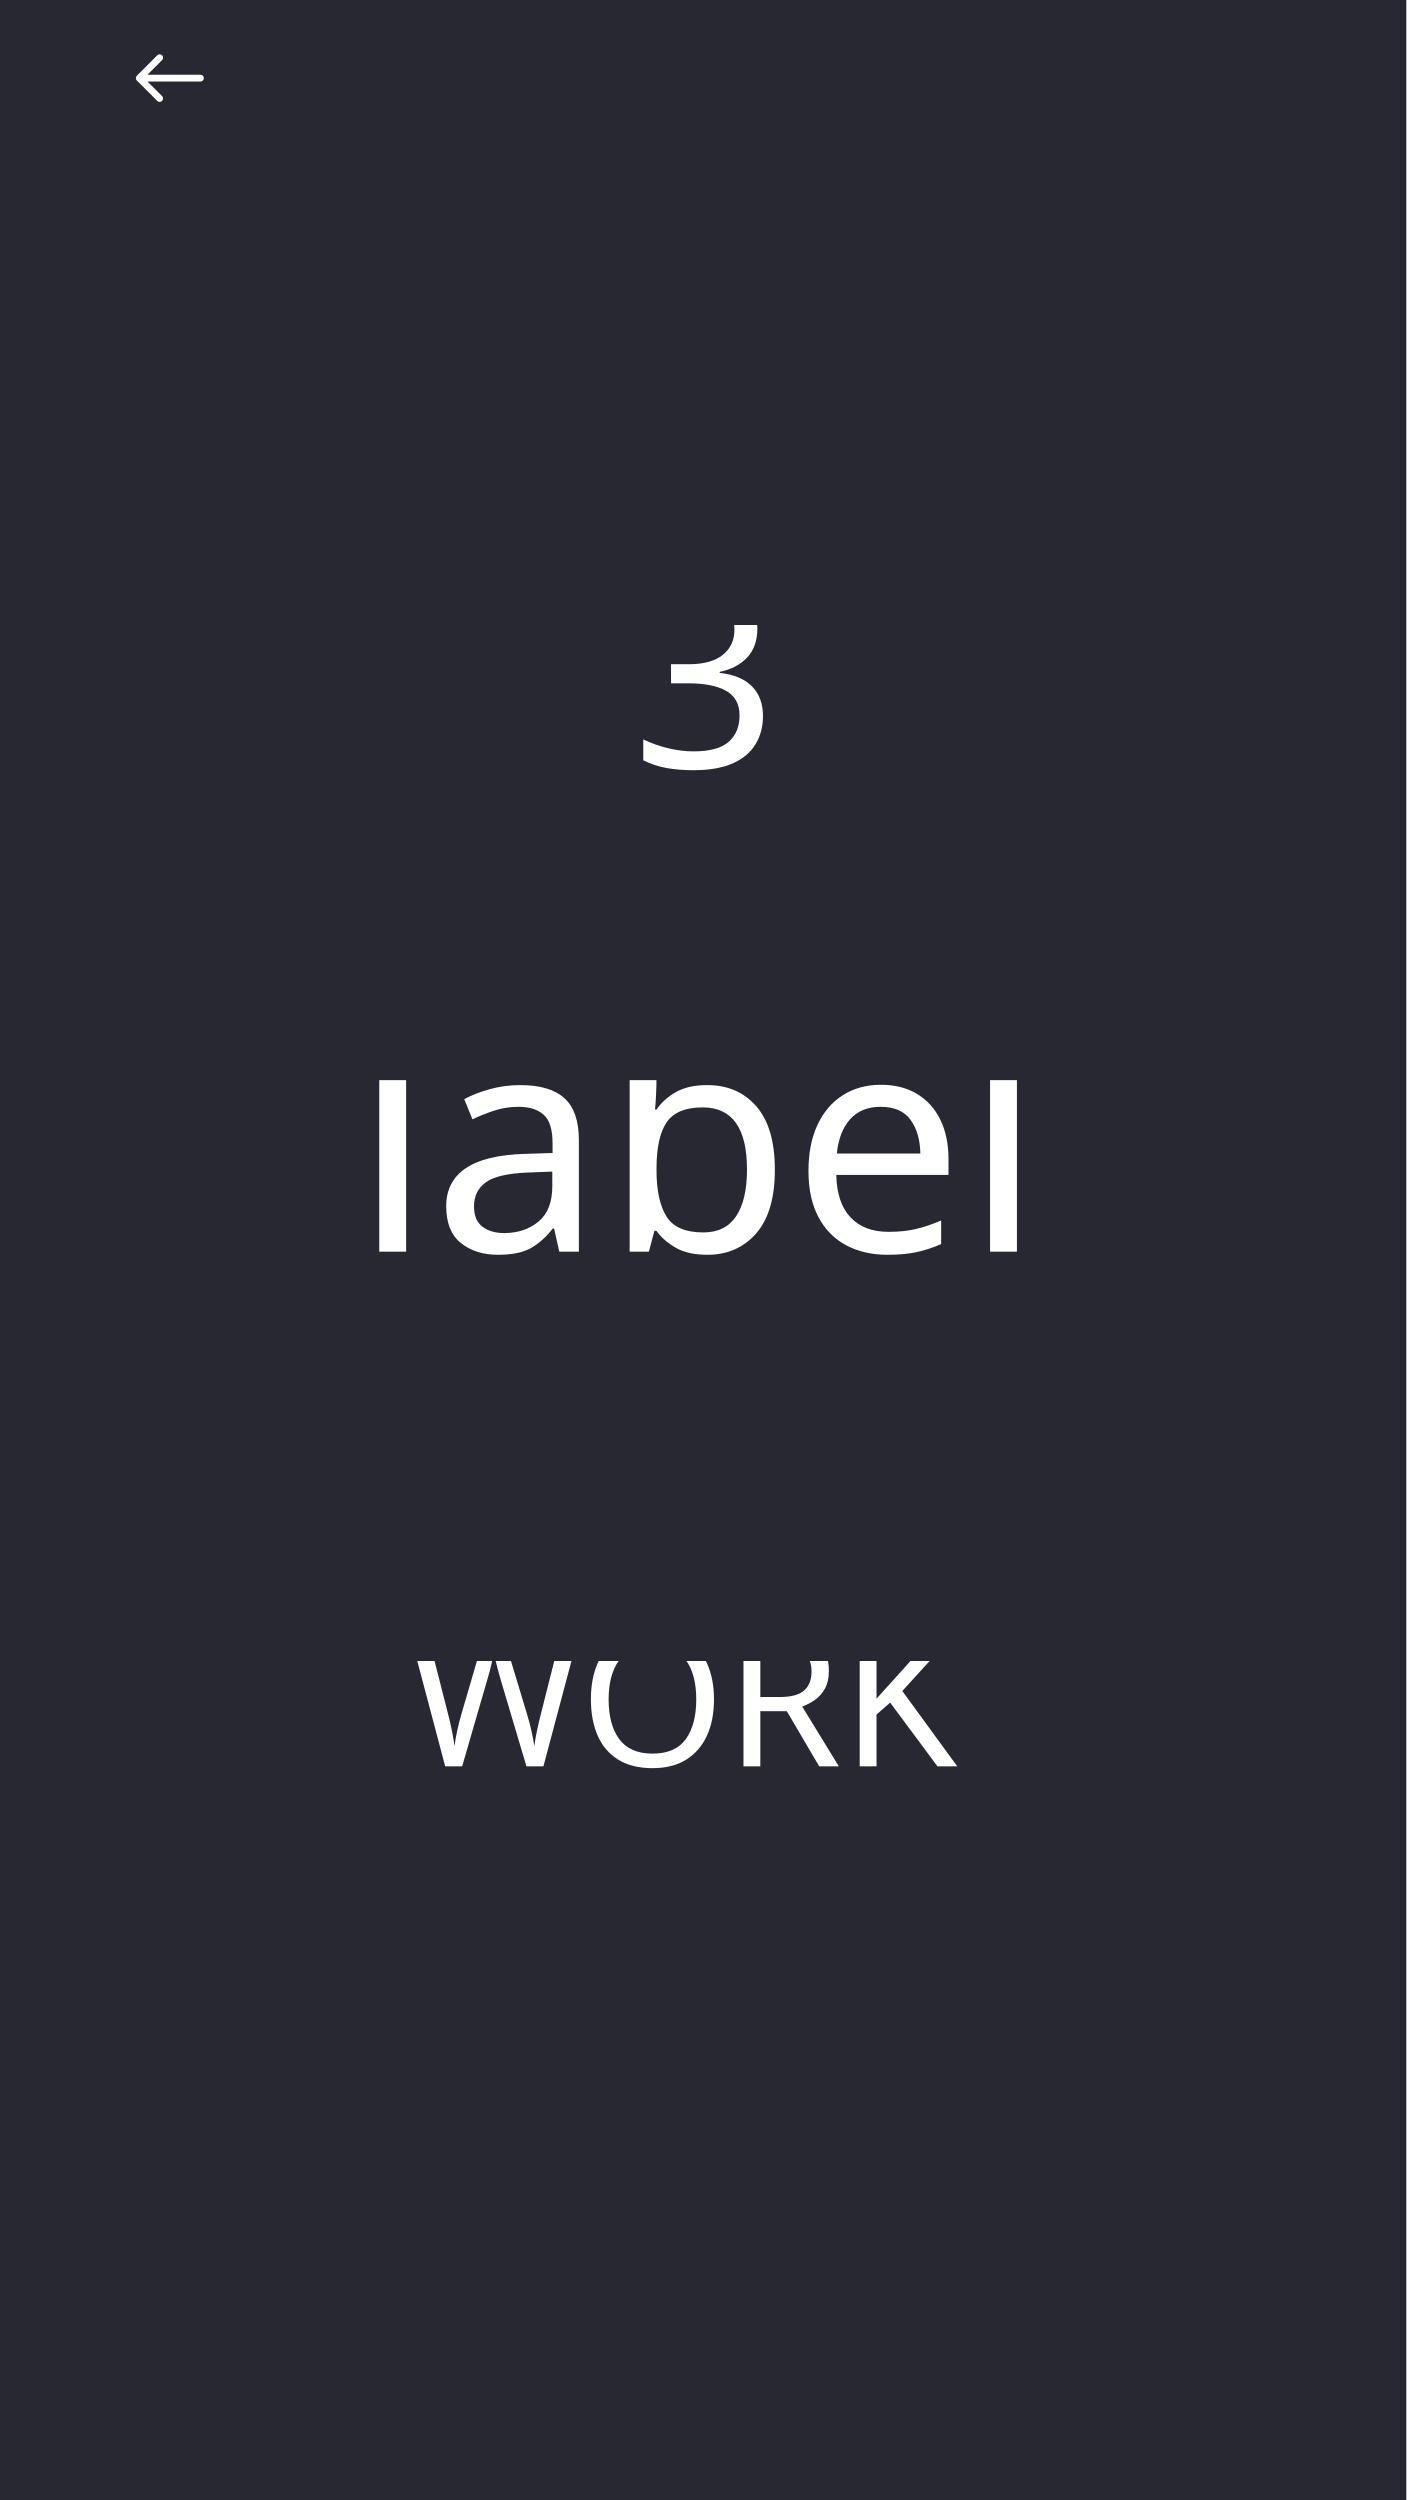
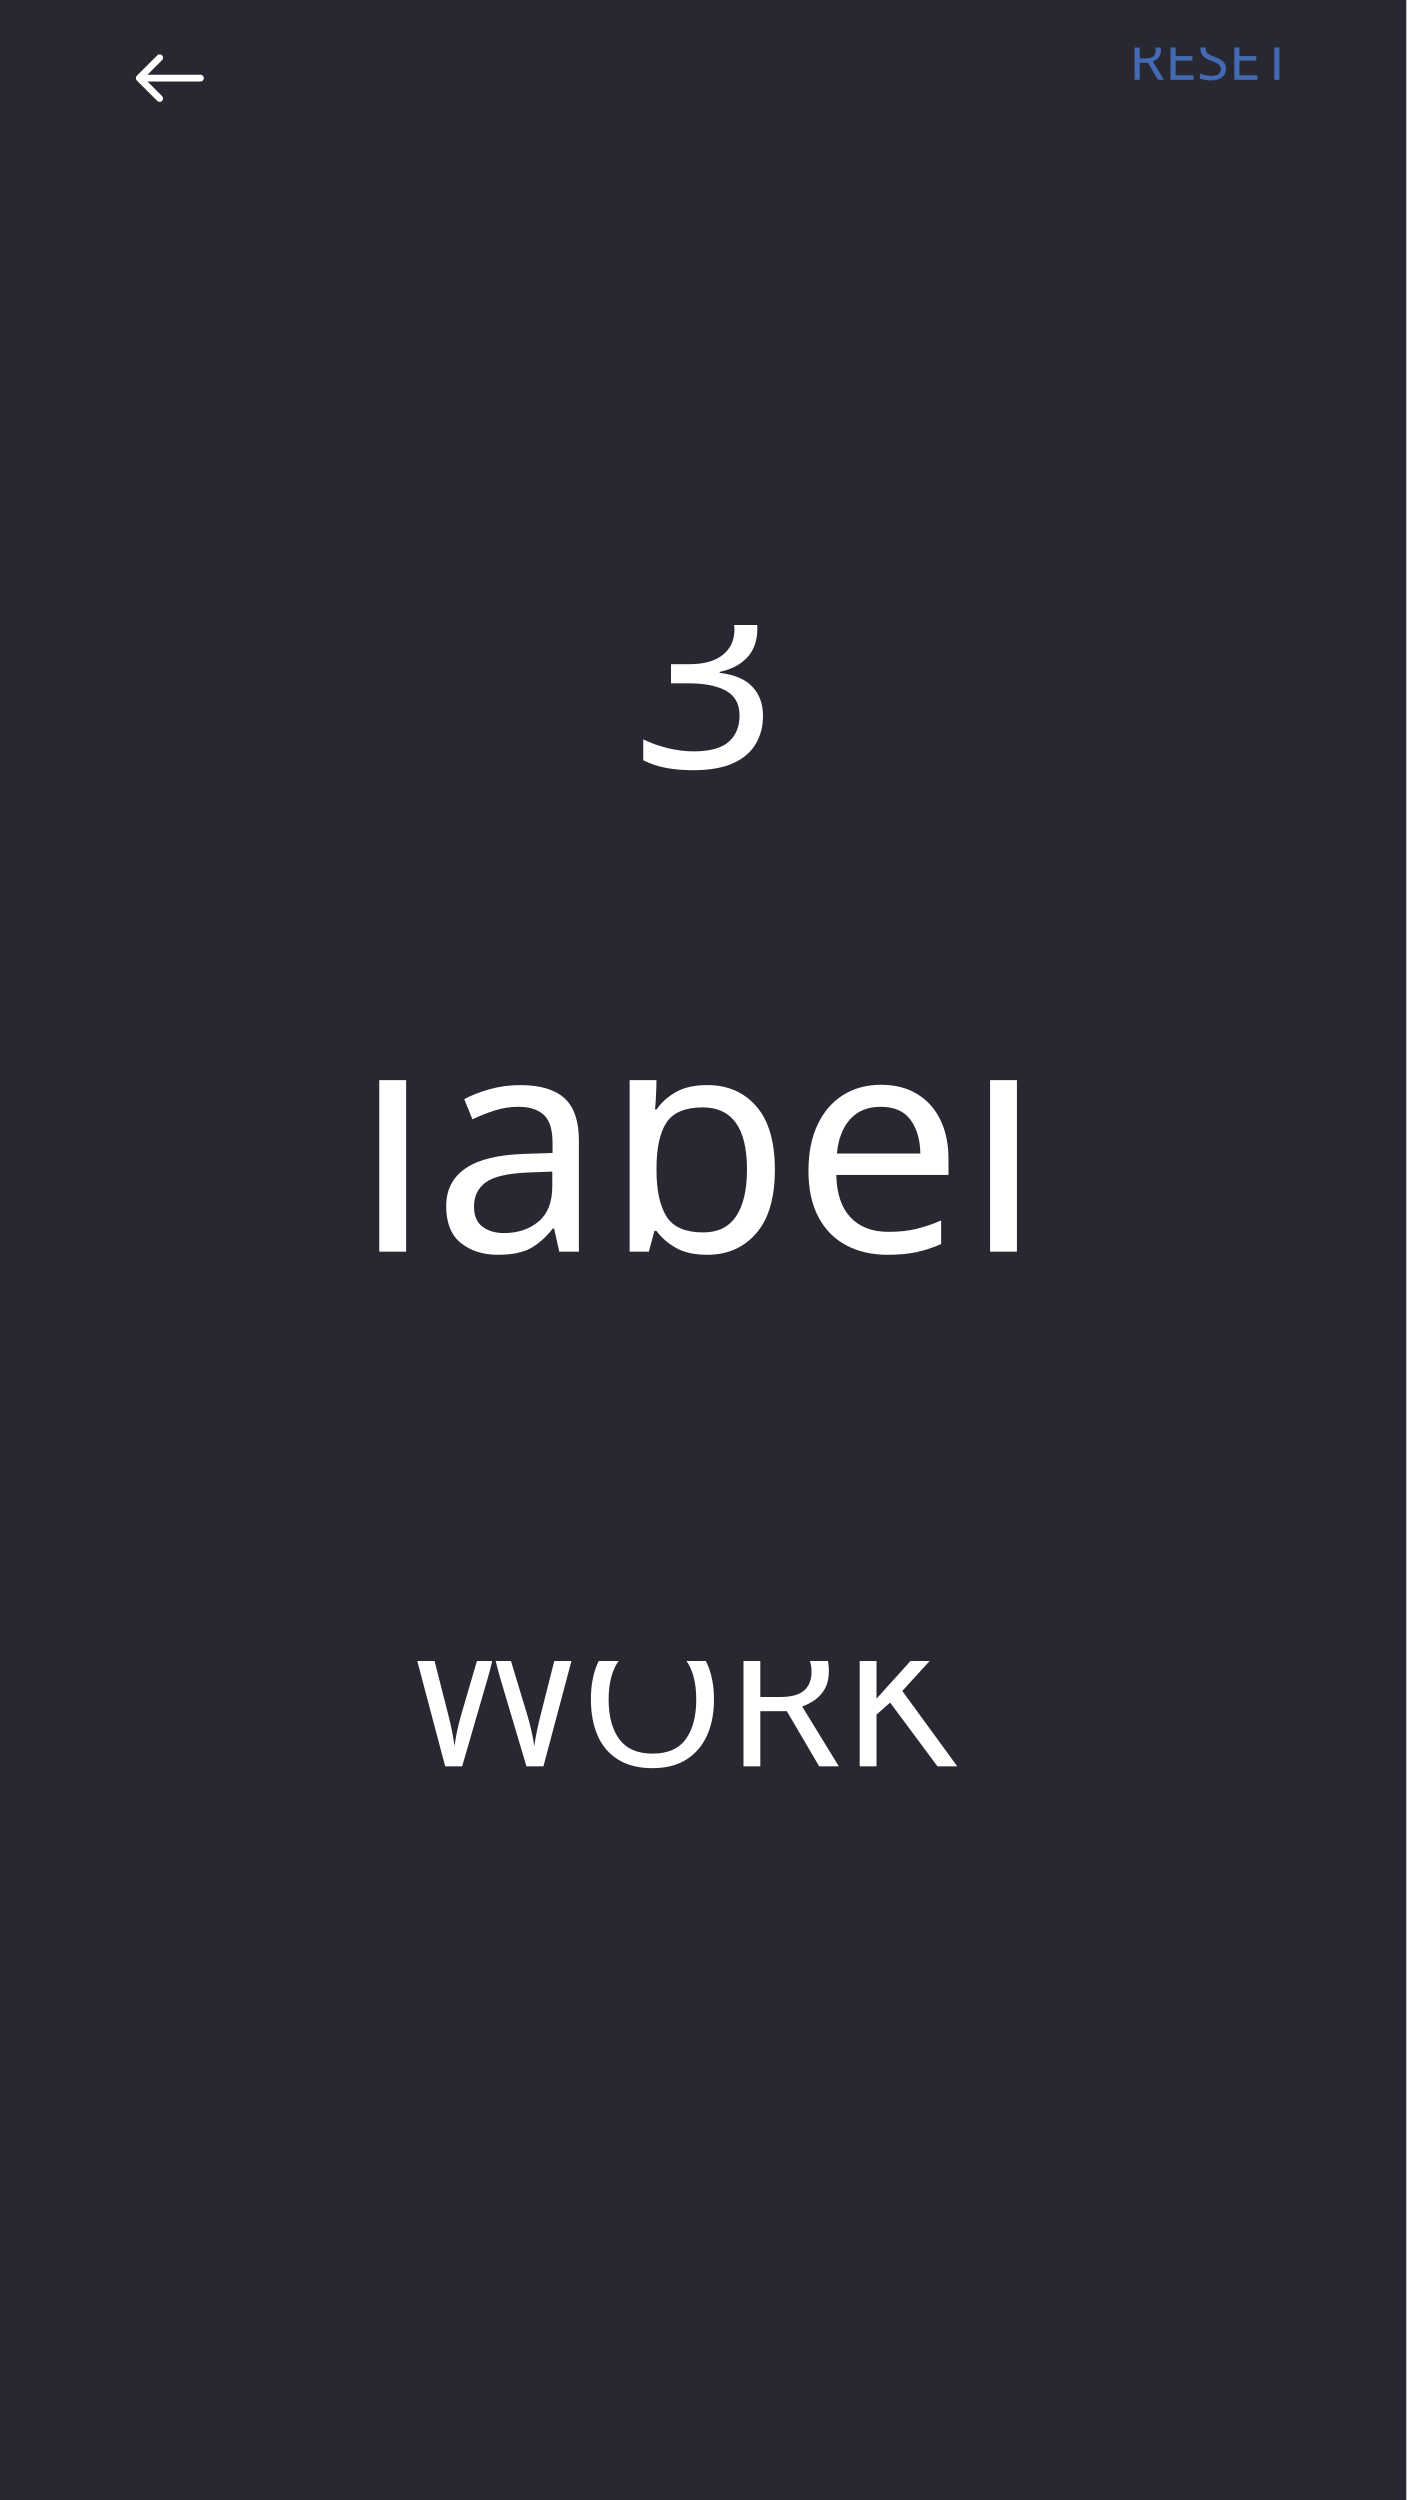
- <svg xmlns="http://www.w3.org/2000/svg" widget-name="intervalTimerScreen" eObject-URI="intervalTimerScreen.page#/0" width="414" height="736">
+ <svg xmlns="http://www.w3.org/2000/svg" eObject-URI="intervalTimerScreen.page#/0" widget-name="intervalTimerScreen" width="414" height="736">
  <rect template-id="background" width="100%" height="100%" fill="#282832" />
  <svg template-id="content-box">
    <g template-id="content">
      <g template-id="children-content">
        <svg widget-name="navigationBar" eObject-URI="intervalTimerScreen.page#/0/@children.0" width="414" height="46">
          <svg template-id="content-box">
            <g template-id="content">
              <g template-id="children-content">
                <svg eObject-URI="intervalTimerScreen.page#/0/@children.0/@children.0" widget-name="titleLabel" widget-id="titleLabel" x="165" width="85" height="46">
                  <svg template-id="content-box" width="85" height="46">
                    <g template-id="content">
                      <text text-anchor="middle" alignment-baseline="middle" font-size="30" font-family="ArialMT" font-style="normal" text-decoration="none" template-id="node-text" x="42.5" y="23" fill="#446ab3" />
                    </g>
                  </svg>
                </svg>
-                 <svg widget-id="backButton" eObject-URI="intervalTimerScreen.page#/0/@children.0/@children.1" widget-name="backButton" width="100" height="46">
+                 <svg widget-id="backButton" widget-name="backButton" eObject-URI="intervalTimerScreen.page#/0/@children.0/@children.1" width="100" height="46">
                  <svg template-id="content-box" width="100" height="46">
                    <g template-id="content">
                      <svg viewBox="0 0 24 24" template-id="content-background" x="38" y="11" width="24" height="24" fill="none">
                        <path stroke-width="2" stroke-linejoin="round" stroke-linecap="round" d="M 21 12 H 3 M 3 12 L 9 6 M 3 12 L 9 18" stroke="#ffffff" />
                      </svg>
                      <text text-anchor="middle" alignment-baseline="middle" font-size="17" font-family="ArialMT" font-style="normal" text-decoration="none" template-id="node-text" x="50" y="23" fill="#446ab3" />
                    </g>
                  </svg>
                </svg>
+                 <svg widget-name="resetButton" eObject-URI="intervalTimerScreen.page#/0/@children.0/@children.2" x="308" y="14" width="97" height="19">
+                   <svg template-id="content-box" x="20" width="57" height="19">
+                     <g template-id="content">
+                       <text text-anchor="middle" alignment-baseline="middle" font-size="17" font-family="ArialMT" font-style="normal" text-decoration="none" template-id="node-text" x="28.5" y="9.5" fill="#446ab3">RESET</text>
+                     </g>
+                   </svg>
+                 </svg>
              </g>
            </g>
          </svg>
        </svg>
-         <svg widget-name="timerLabel" eObject-URI="intervalTimerScreen.page#/0/@children.1" width="246" height="101" x="84" y="318">
+         <svg widget-name="timerLabel" eObject-URI="intervalTimerScreen.page#/0/@children.1" x="84" y="318" width="246" height="101">
          <svg template-id="content-box" x="20" width="206" height="101">
            <g template-id="content">
              <text alignment-baseline="middle" font-size="90" font-family="Arial-BoldMT" font-style="normal" text-decoration="none" template-id="node-text" x="0" y="50.5" fill="#ffffff">label</text>
            </g>
          </svg>
        </svg>
-         <svg widget-name="intervalLabel" eObject-URI="intervalTimerScreen.page#/0/@children.2" width="42" height="84" x="186" y="184">
+         <svg widget-name="intervalLabel" eObject-URI="intervalTimerScreen.page#/0/@children.2" x="186" y="184" width="42" height="84">
          <svg template-id="content-box" width="42" height="84">
            <g template-id="content">
              <text alignment-baseline="middle" font-size="75" font-family="Arial-BoldMT" font-style="normal" text-decoration="none" template-id="node-text" x="0" y="42" fill="#ffffff">3</text>
            </g>
          </svg>
        </svg>
-         <svg widget-name="timerKindLabel" eObject-URI="intervalTimerScreen.page#/0/@children.3" width="175" height="62" x="120" y="489">
+         <svg widget-name="timerKindLabel" eObject-URI="intervalTimerScreen.page#/0/@children.3" x="120" y="489" width="175" height="62">
          <svg template-id="content-box" width="175" height="62">
            <g template-id="content">
              <text alignment-baseline="middle" font-size="55" font-family="Arial-BoldMT" font-style="normal" text-decoration="none" template-id="node-text" x="0" y="31" fill="#ffffff">WORK</text>
            </g>
          </svg>
        </svg>
      </g>
    </g>
  </svg>
</svg>
